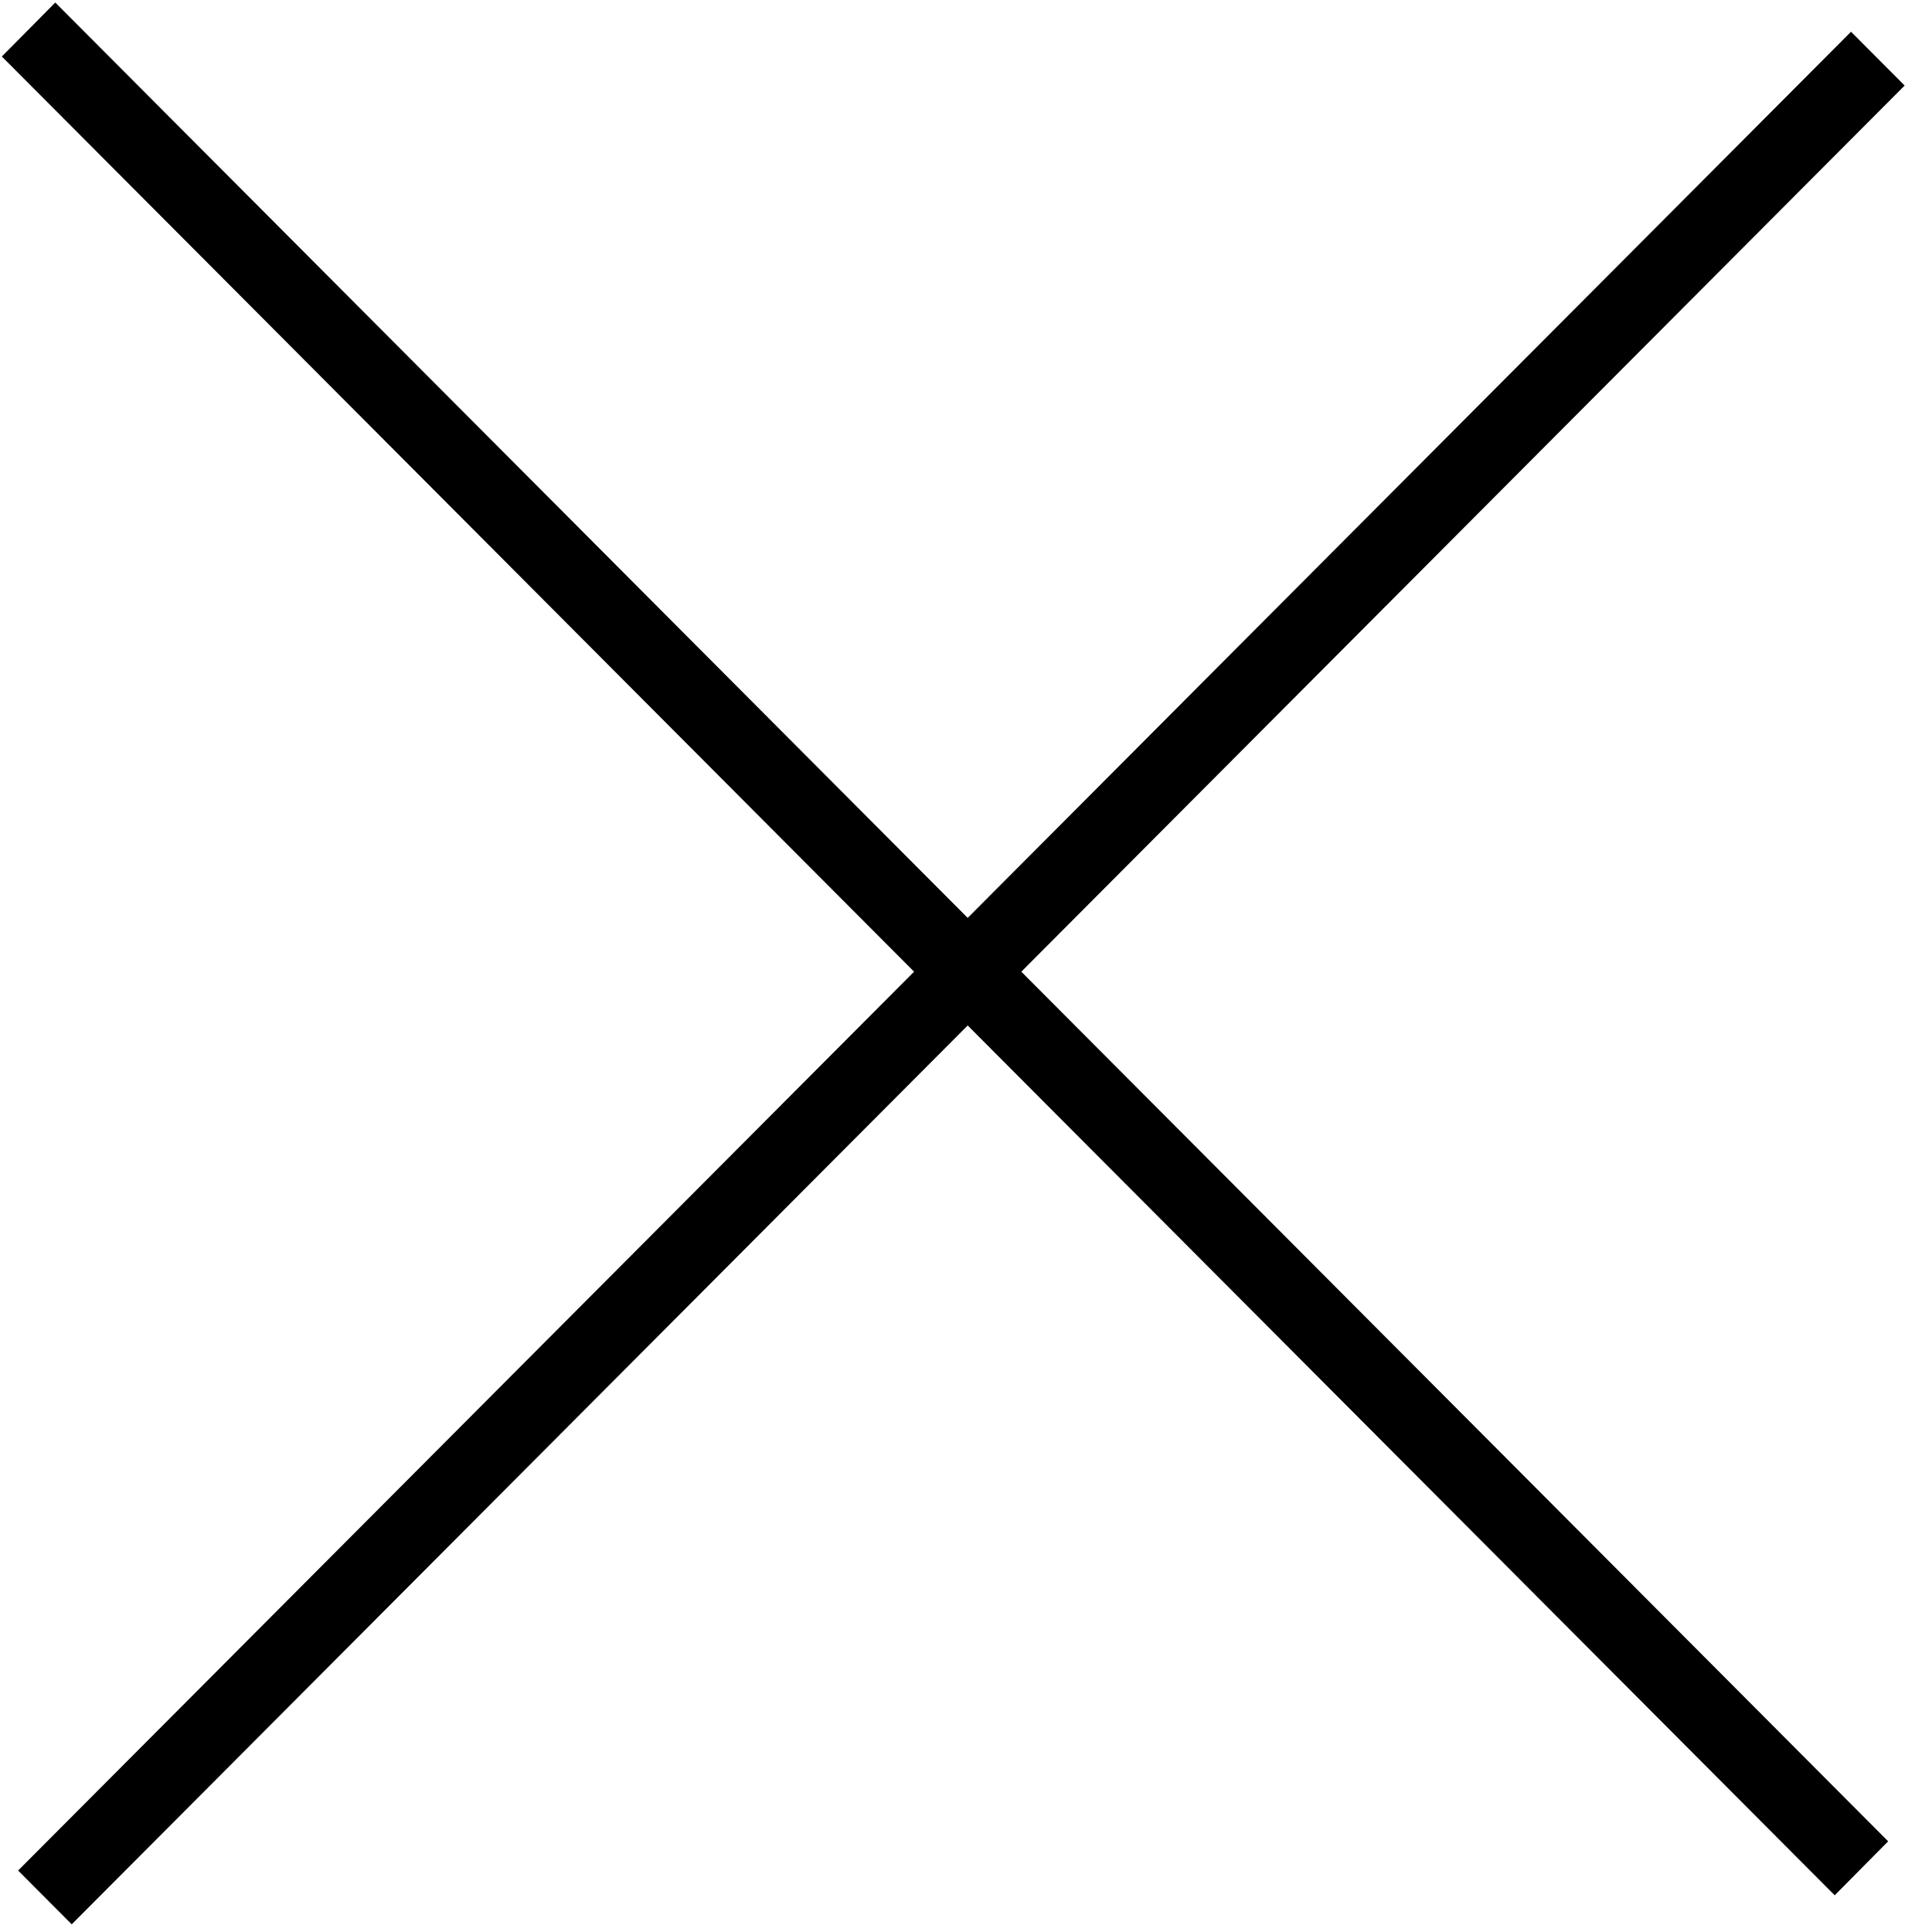
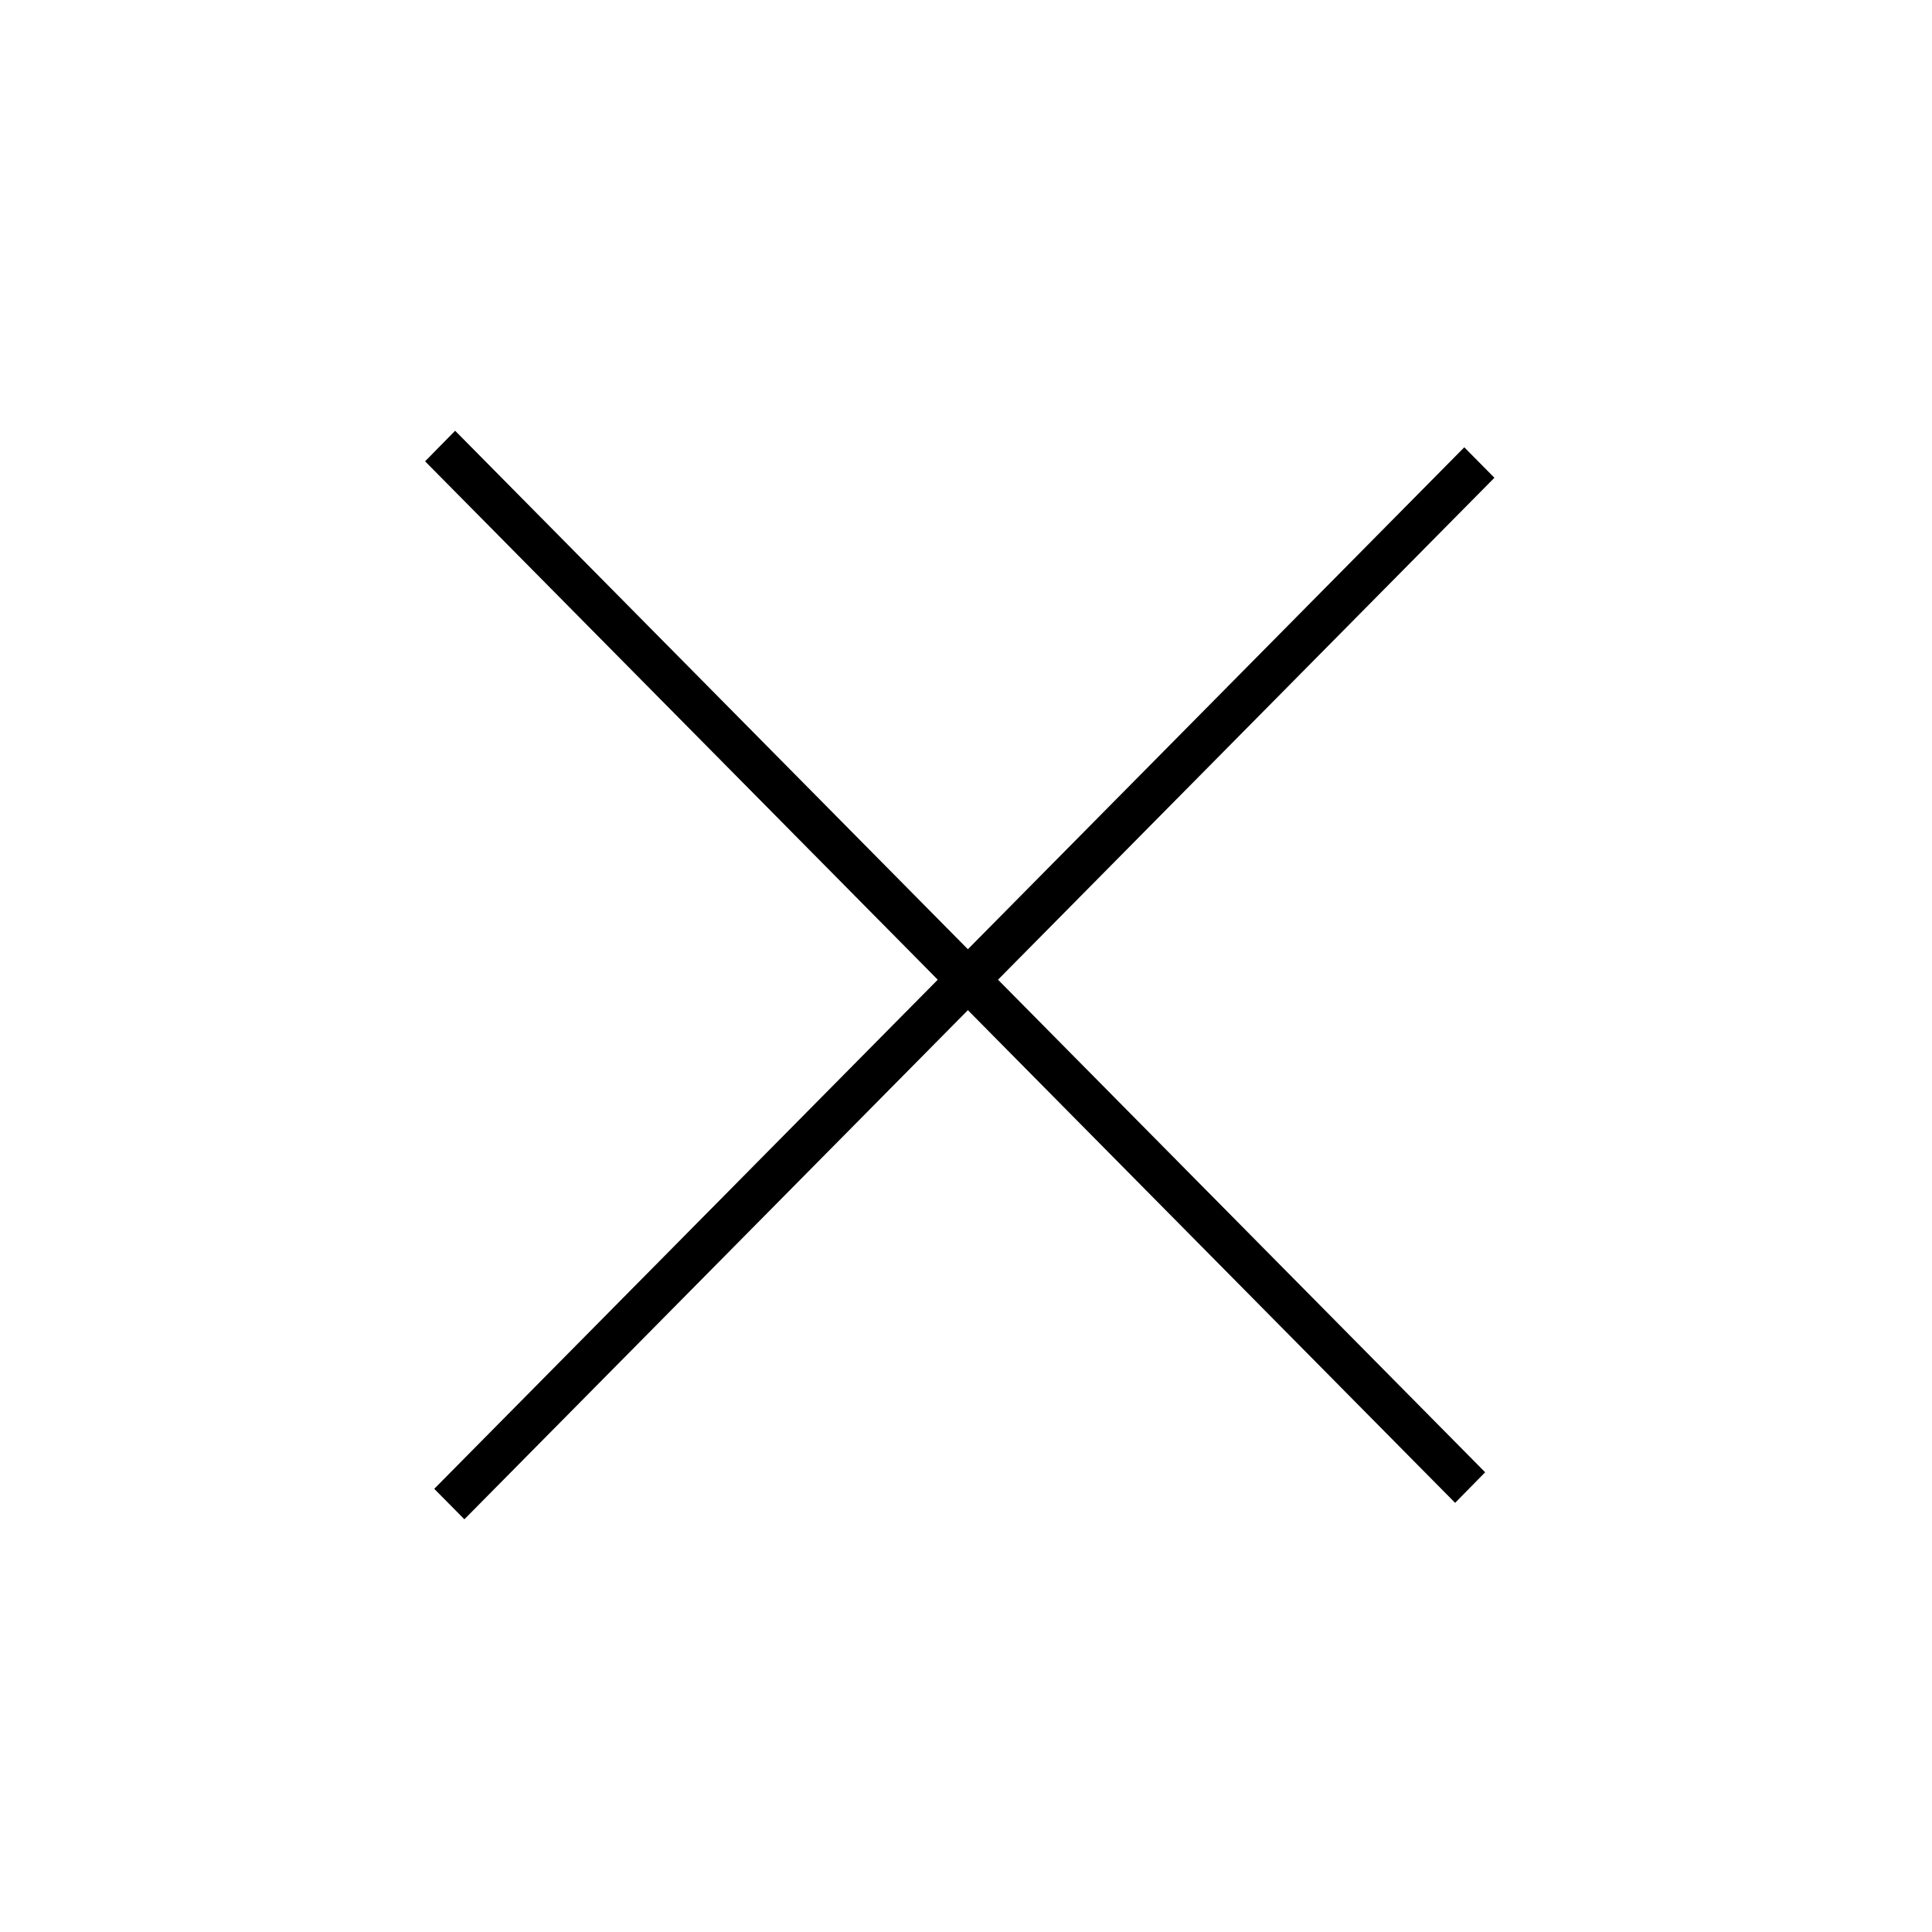
<svg xmlns="http://www.w3.org/2000/svg" width="250pt" height="250pt" viewBox="0 0 333.333 333.333" fill="none" version="1.1" id="svg3302">
  <defs id="defs3306" />
-   <g id="g3873" transform="matrix(13.06145,0,0,13.1464,-3.575693,-5.502275)">
+   <g id="g3873" transform="matrix(7.340205,0,0,7.446409,71.15484,70.95371)">
    <line y1="-0.5" x2="34.184" y2="-0.5" transform="matrix(0.708267,-0.705945,0.708267,0.705945,1.22131,25.6732)" stroke="#000000" id="line3298" x1="0" />
    <path d="M 24.862,24.938 0.651,0.806" stroke="#000000" id="path3300" />
  </g>
</svg>
